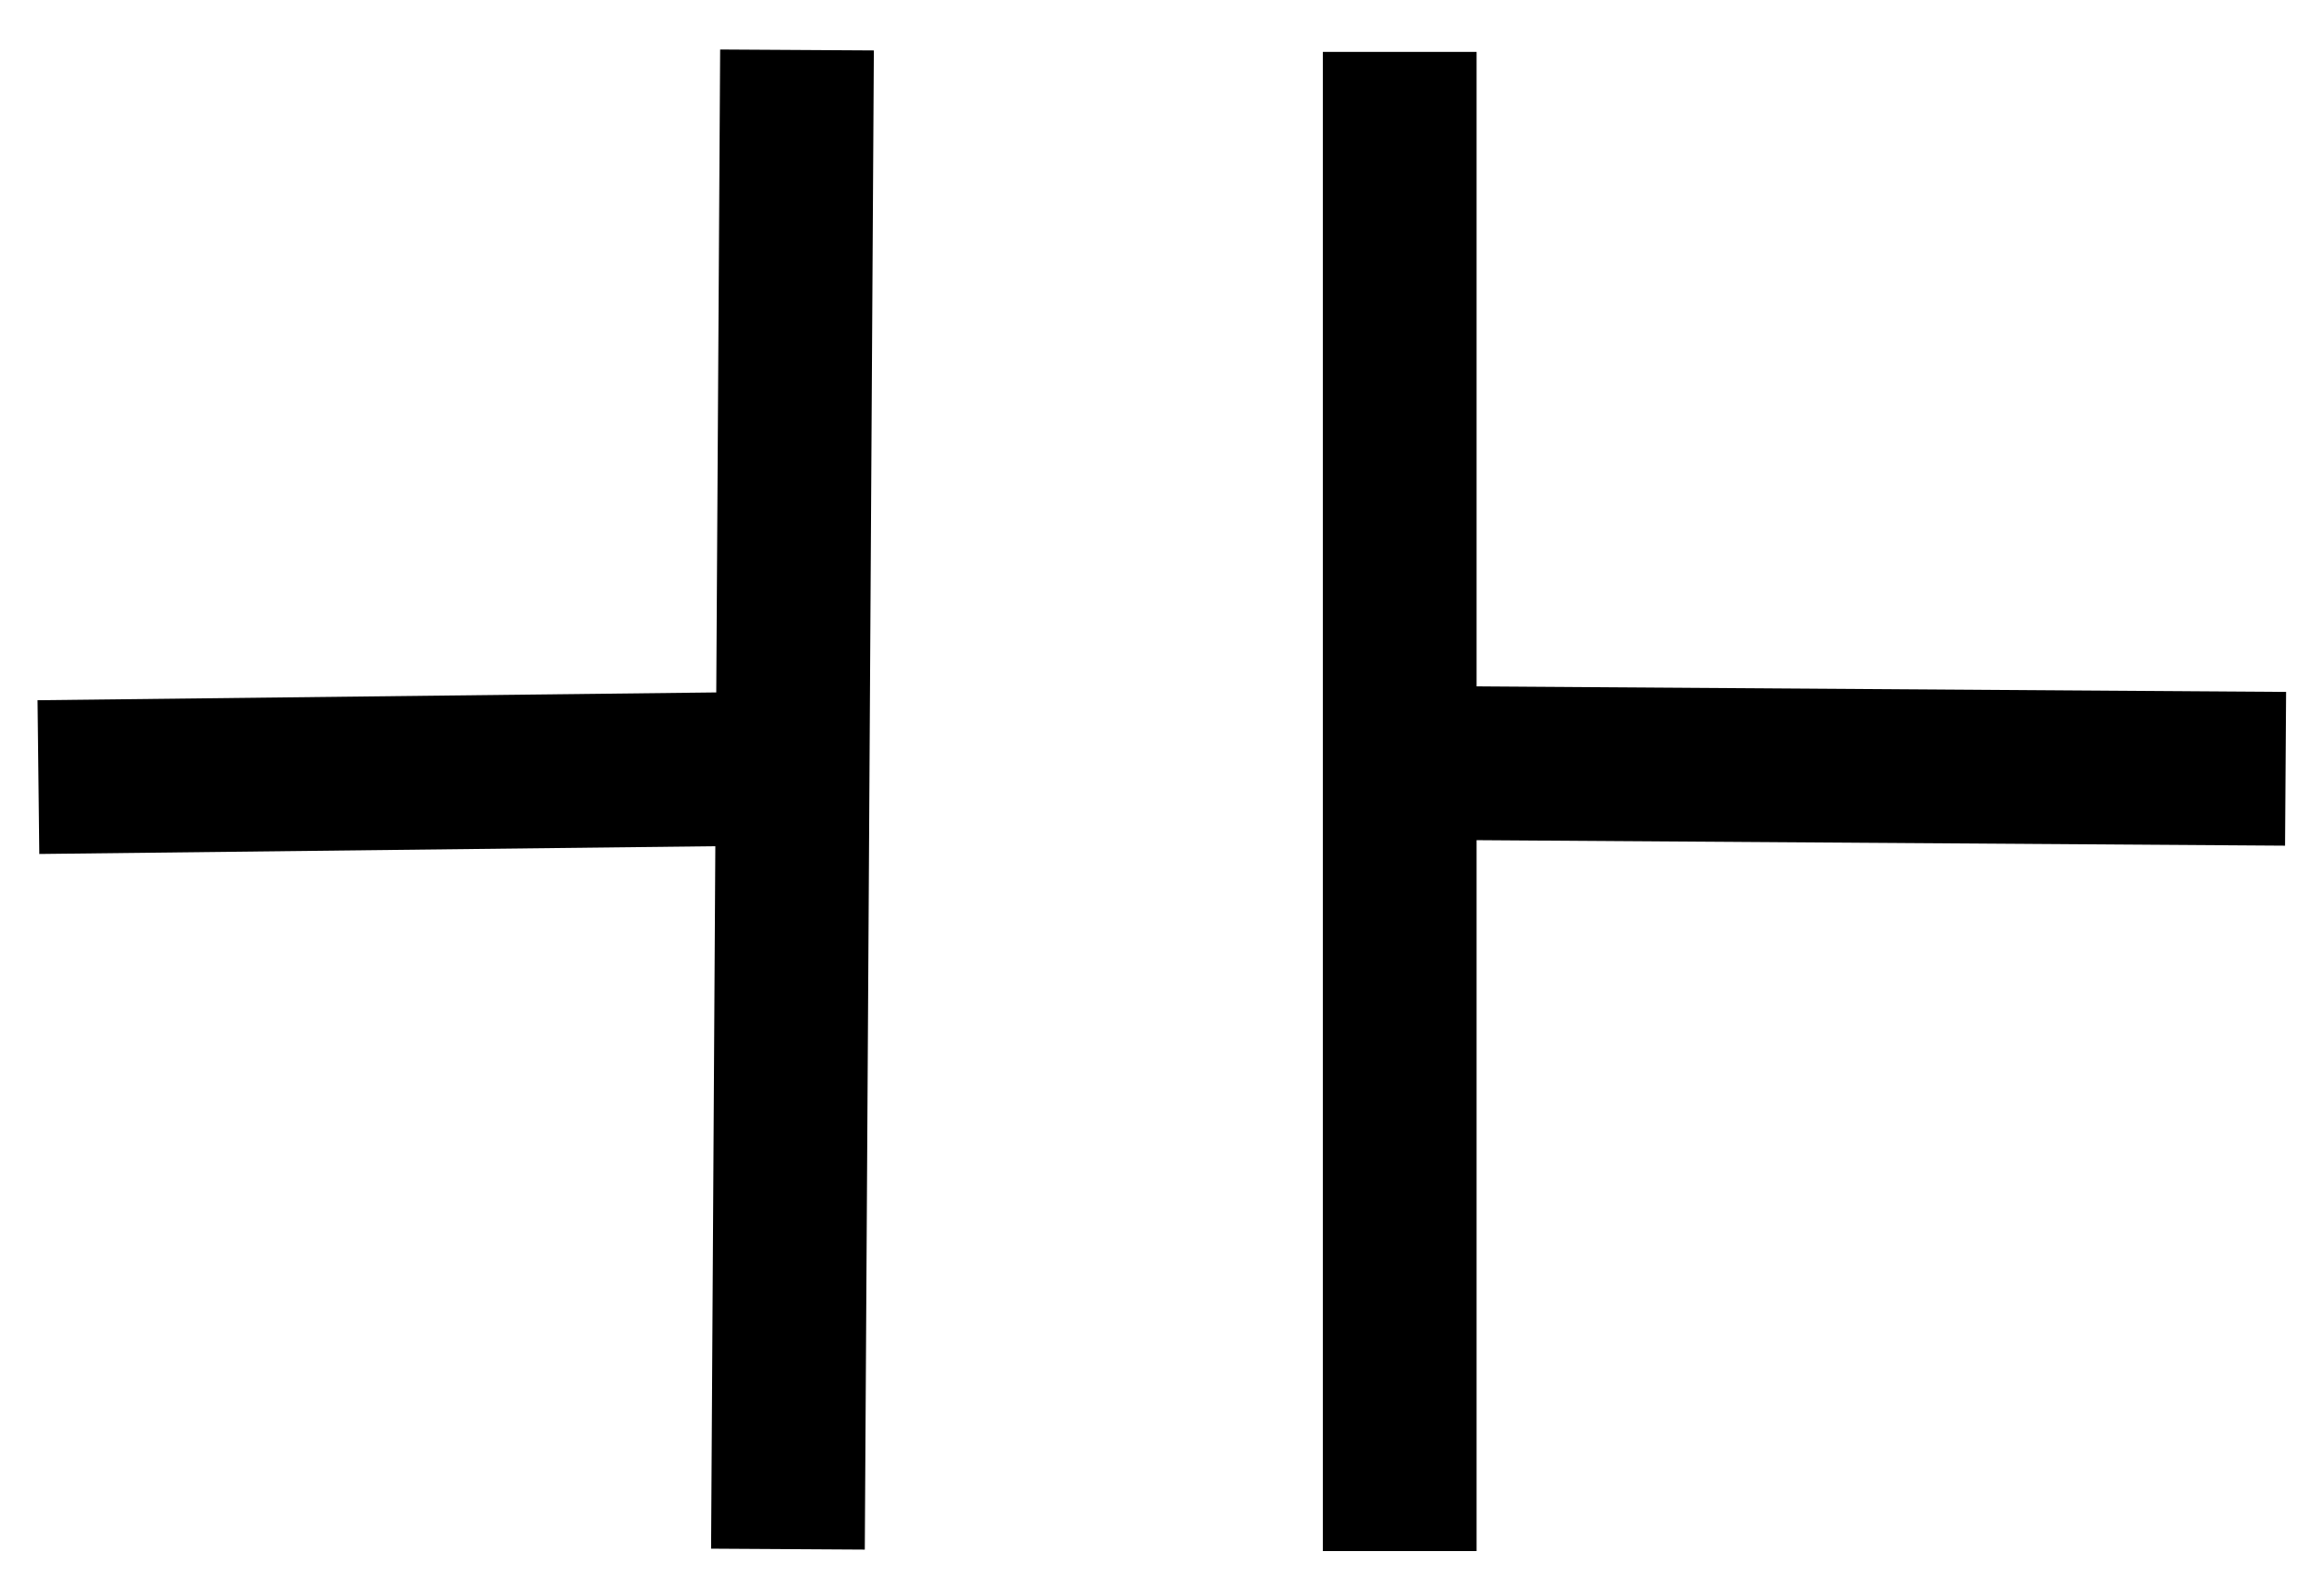
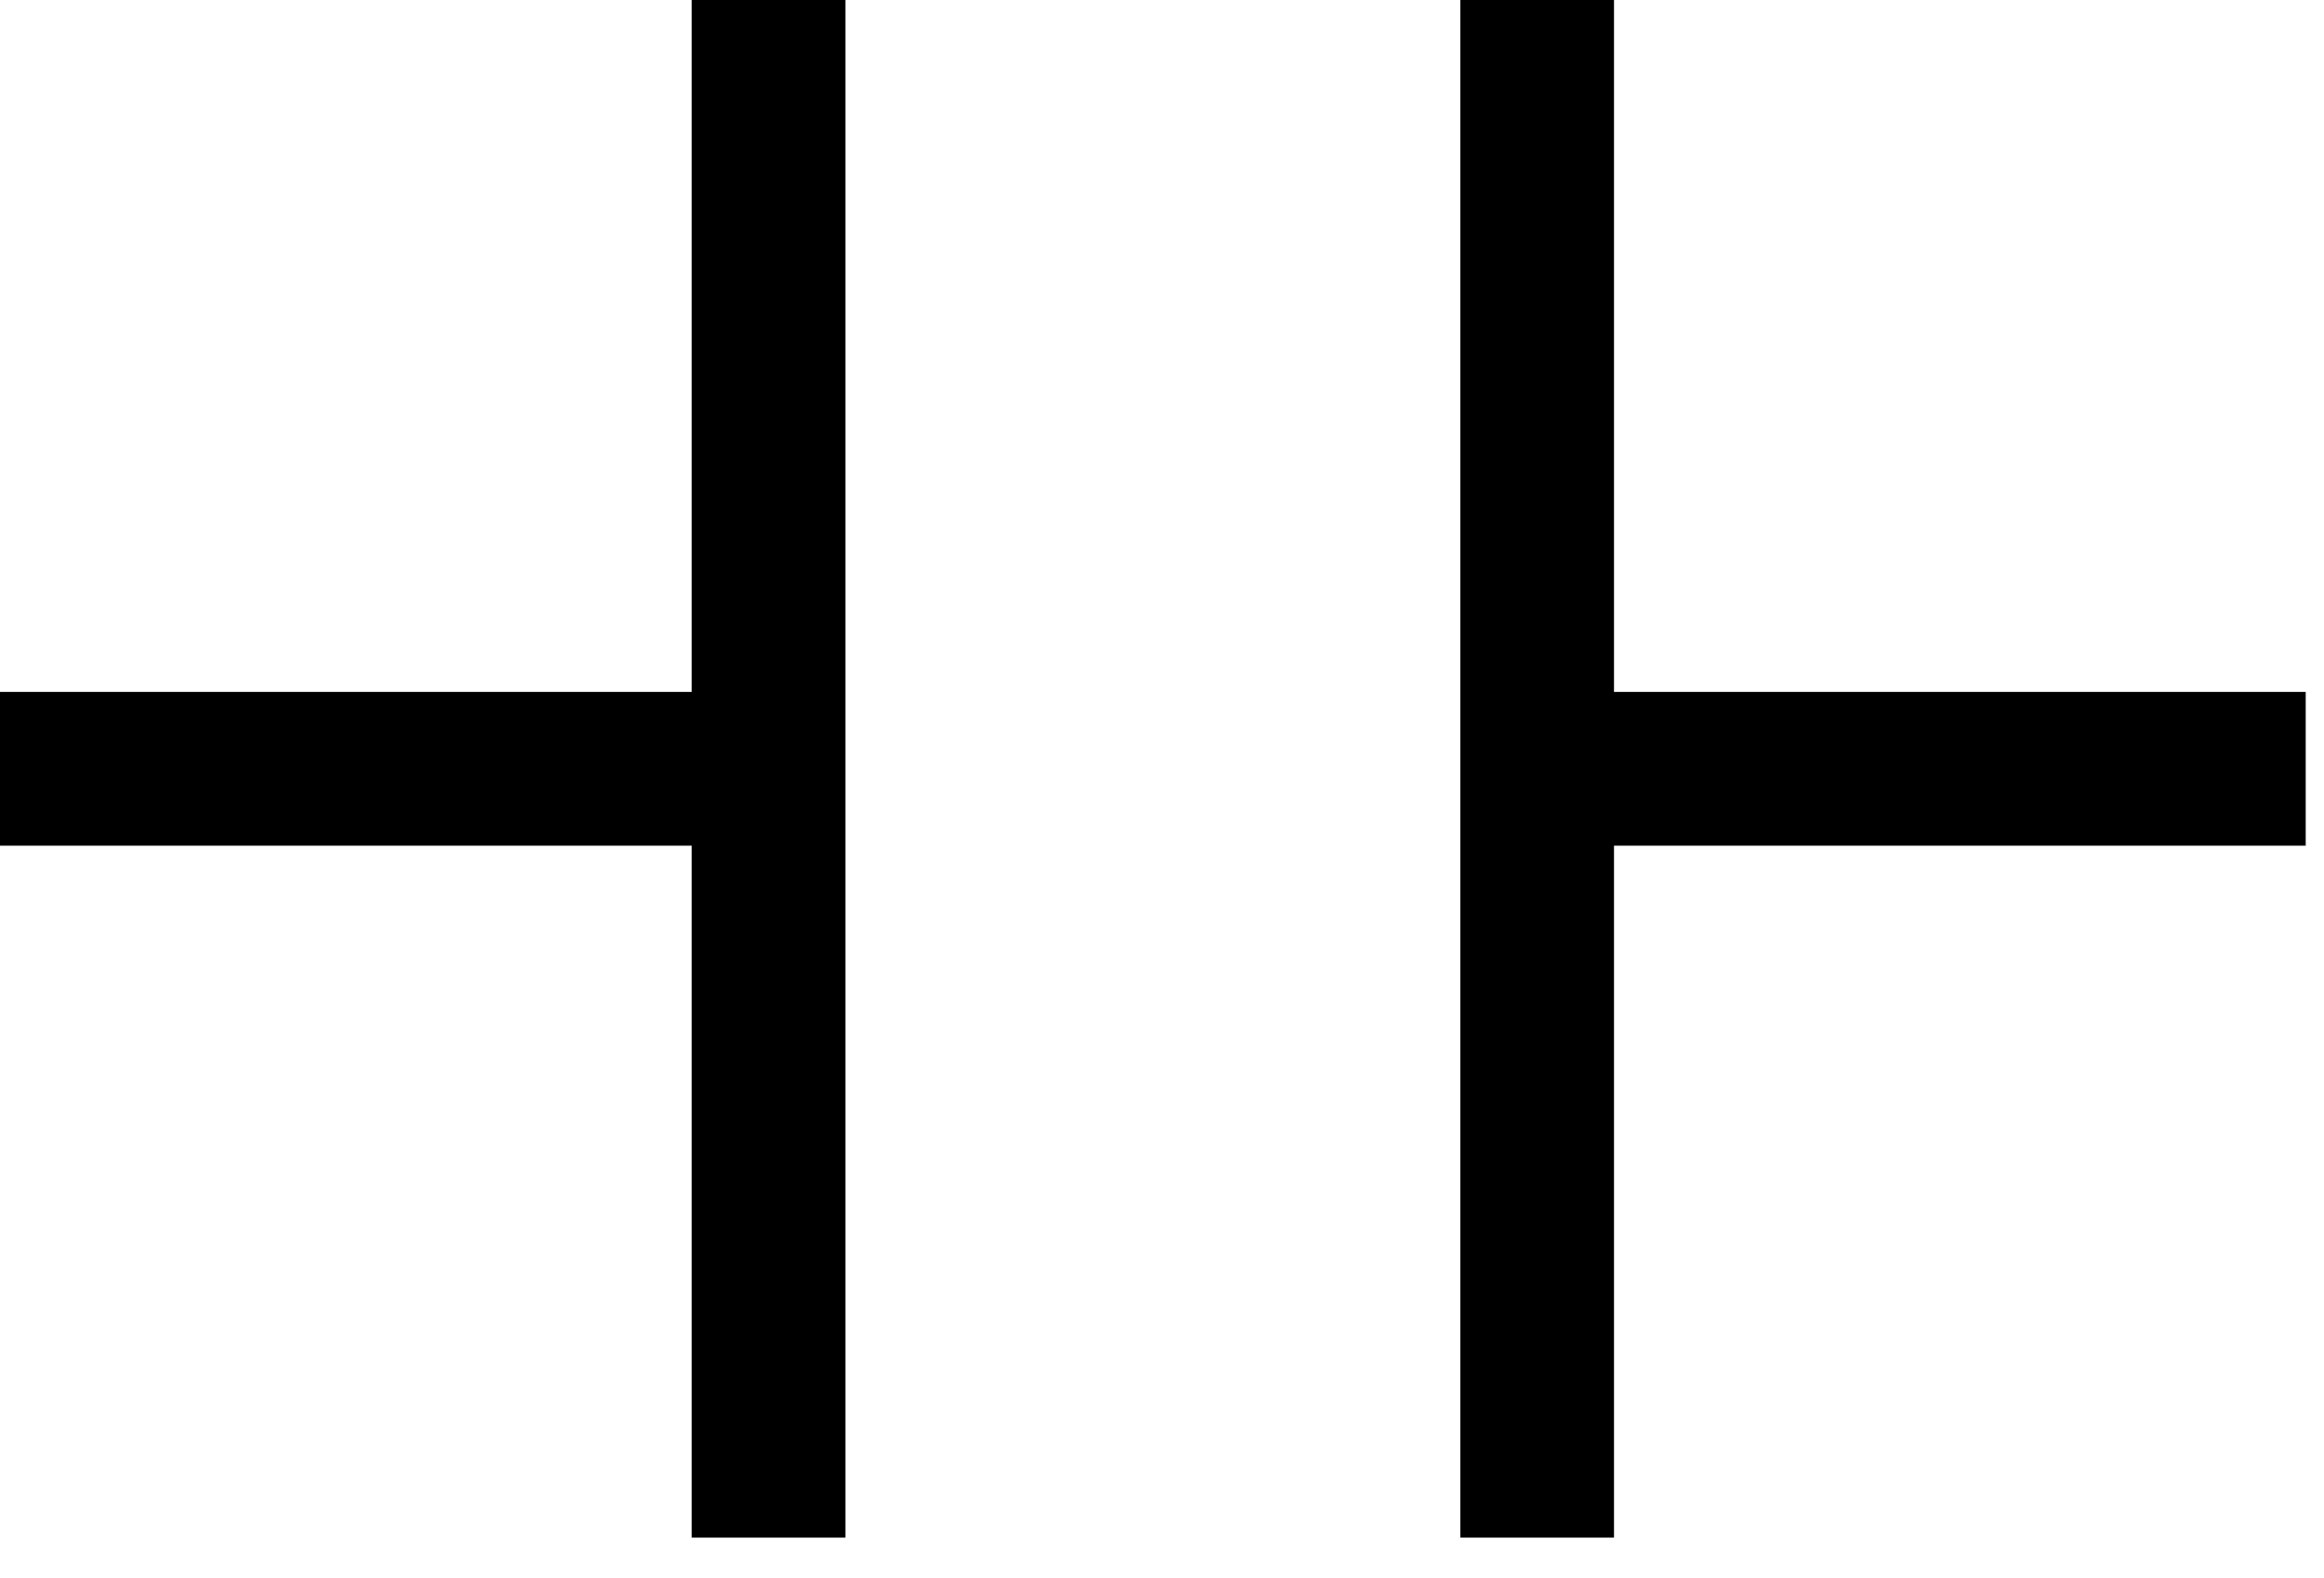
<svg xmlns="http://www.w3.org/2000/svg" version="1.1" width="30.238" height="20.524" id="svg2">
-   <defs>
- </defs>
  <g connects="0,10;30,10" stroke="black" stroke-width="2px" id="C">
-     <path d="M 10.37,0.65 10.252,20.15" id="path3412" />
-     <path d="m 18.212,0.675 0,19.5" id="path3414" />
-     <path d="m 18.738,9.925 11,0.075" id="path3420" />
-     <path d="M 9.898,10 0.5,10.108" id="path3422" />
+     <path d="M 10,0 10,20" id="path3412" />
+     <path d="m 20,0 0,20" id="path3414" />
+     <path d="m 20,10 10,0" id="path3420" />
+     <path d="M 10,10 0,10" id="path3422" />
  </g>
</svg>
